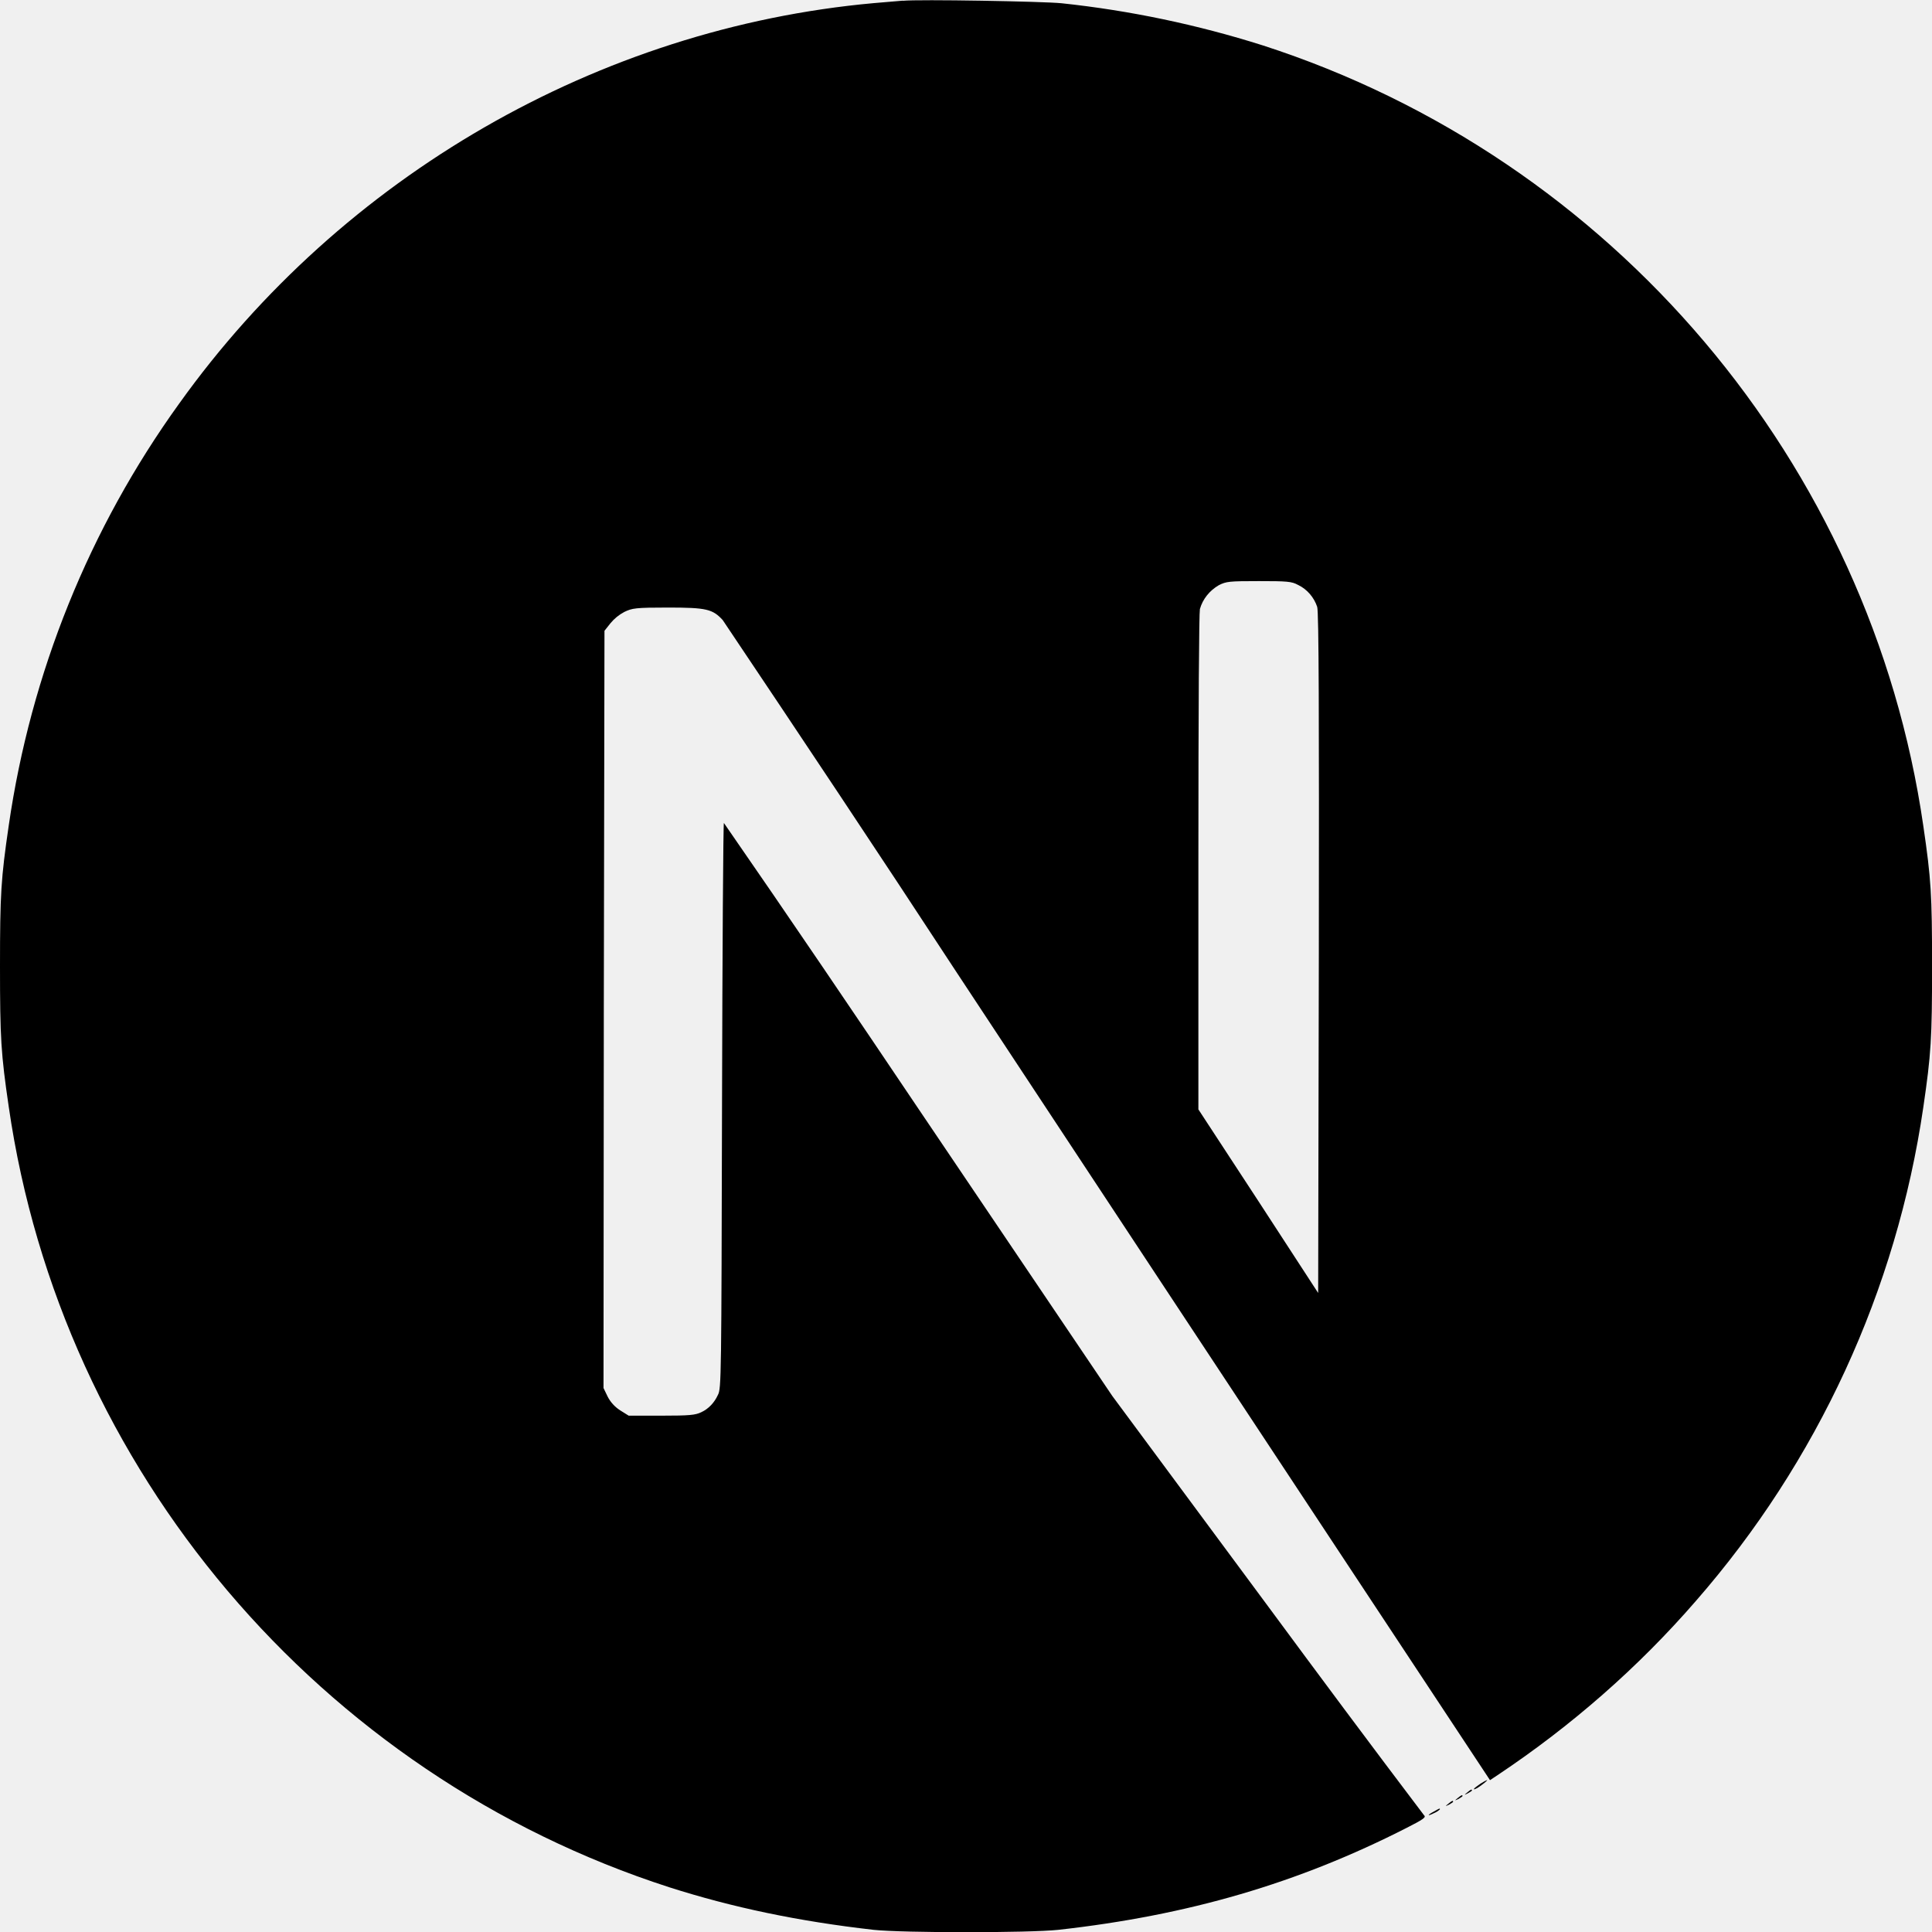
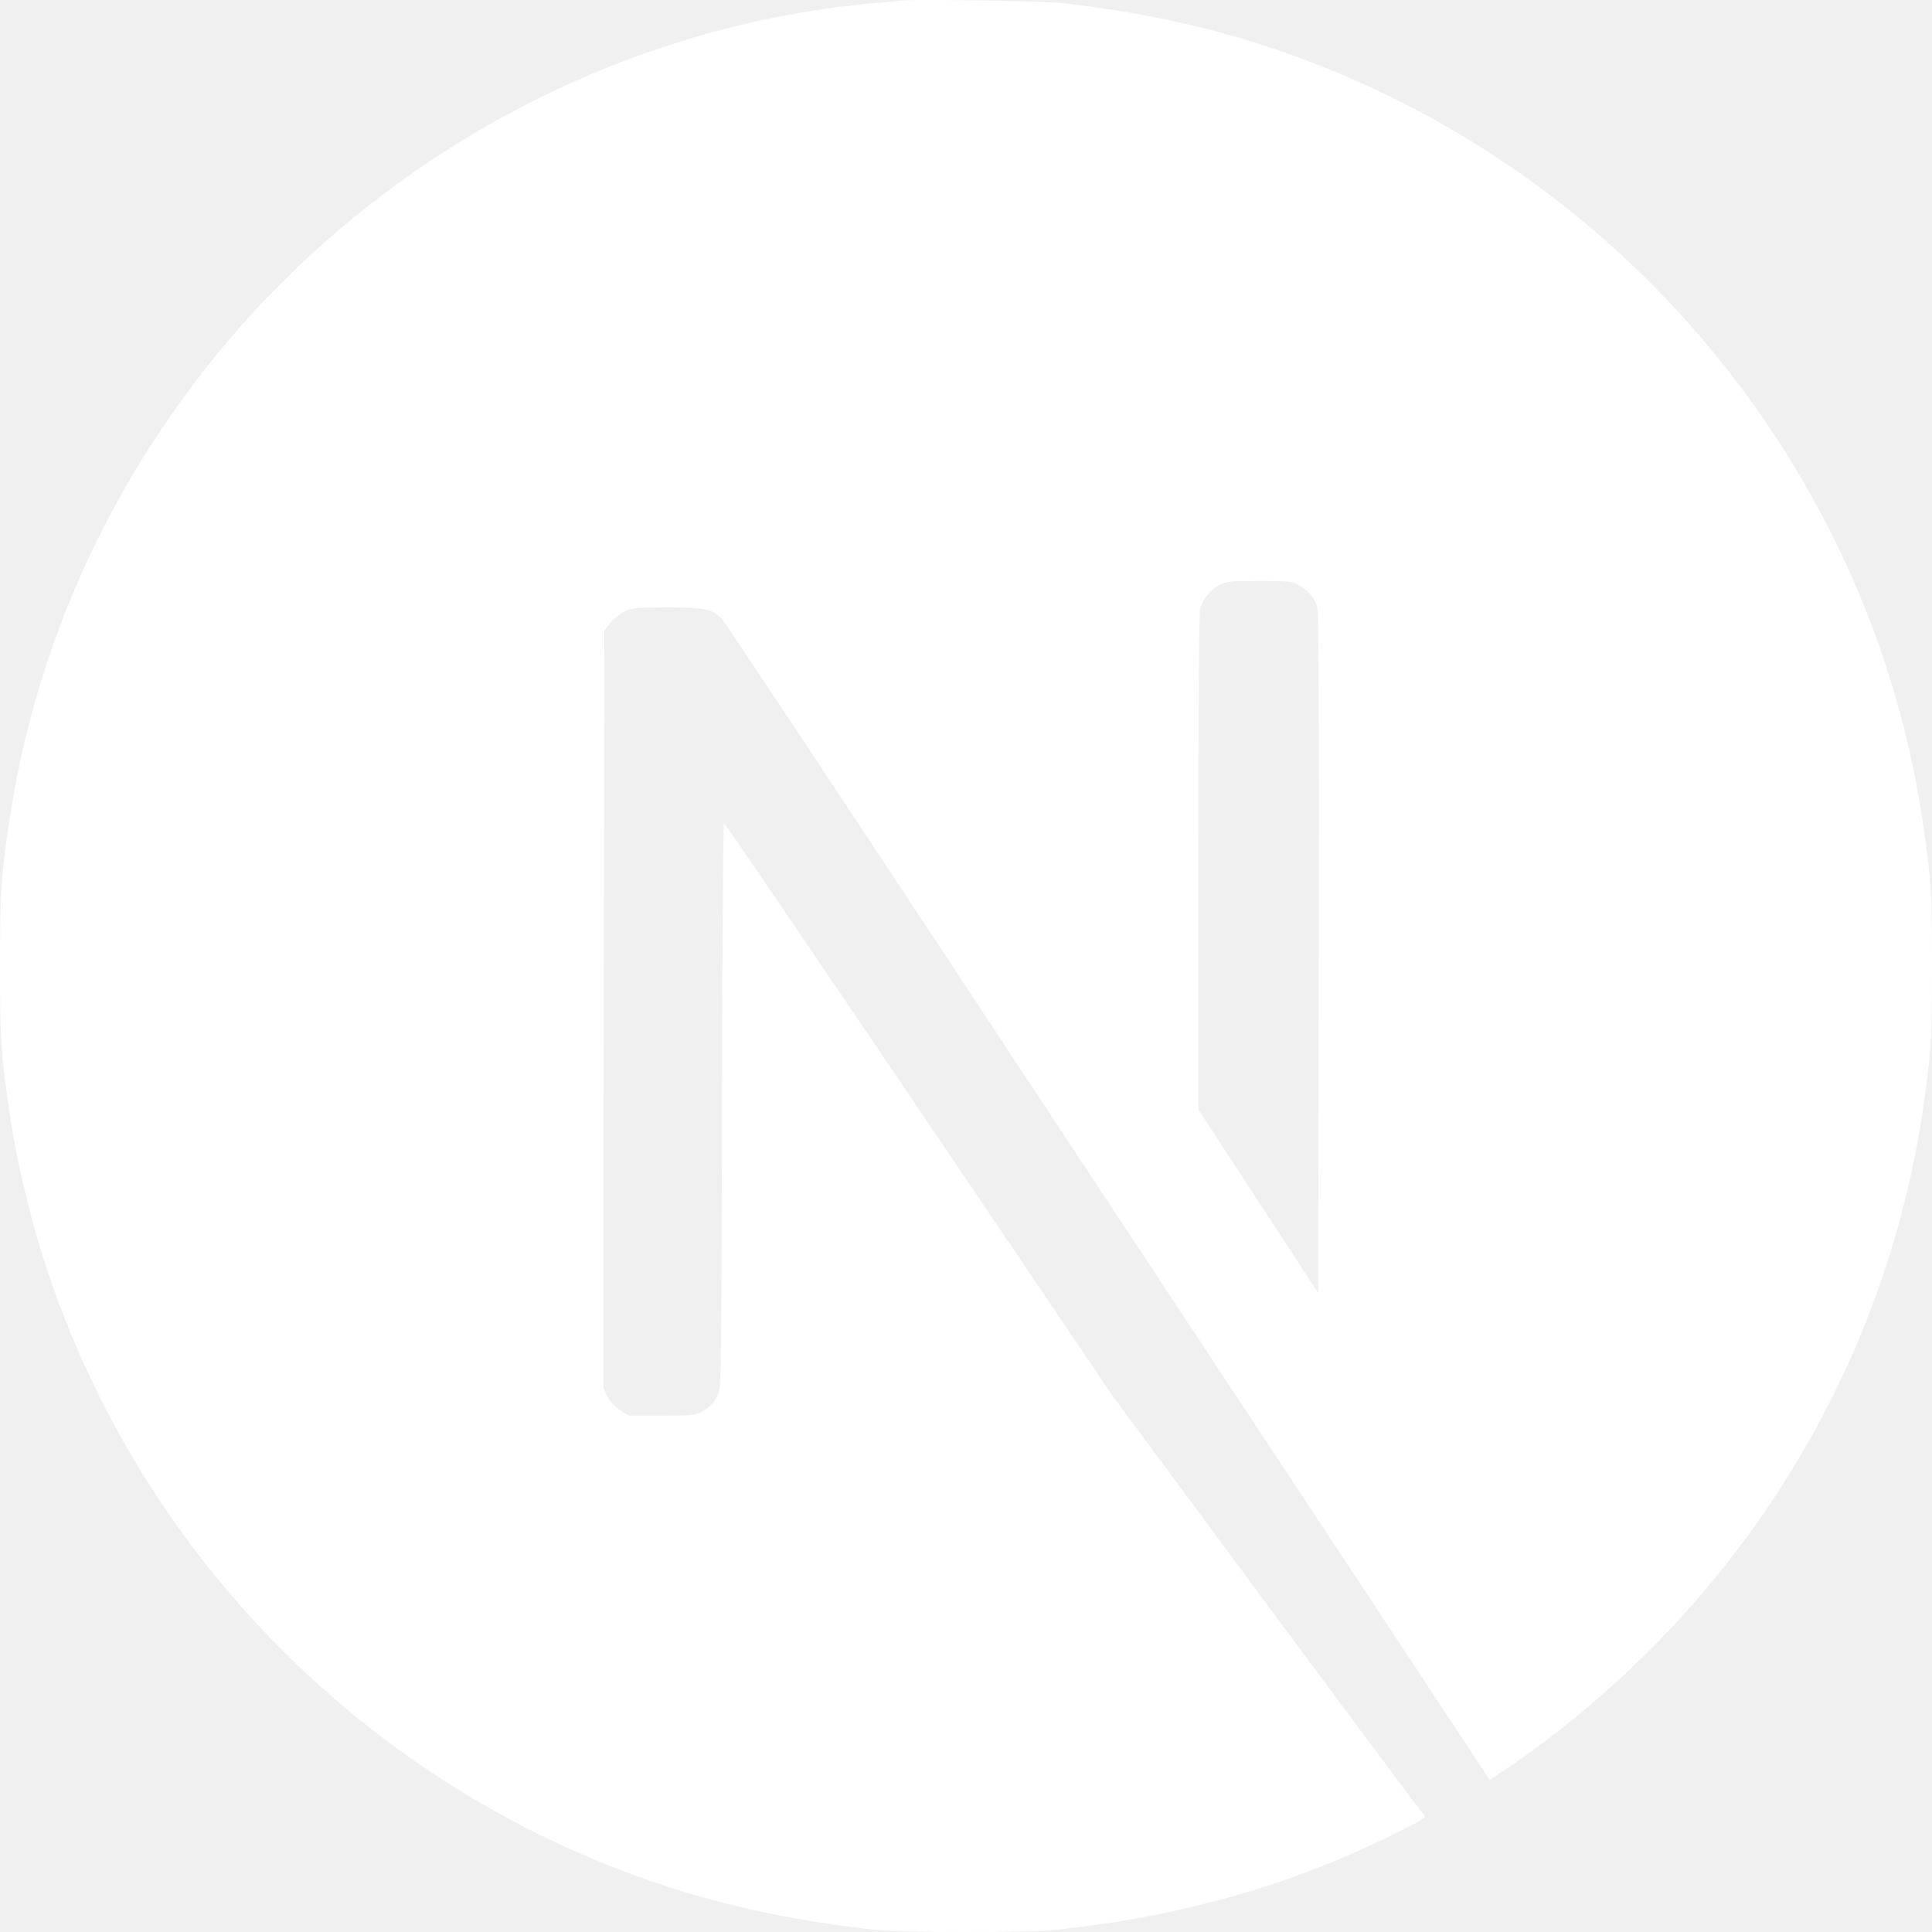
- <svg xmlns="http://www.w3.org/2000/svg" height="32" viewBox="0 0 32 32" width="32">
-   <path d="m23.749 30.005c-.119.063-.109.083.005.025.037-.015.068-.036.095-.061 0-.021 0-.021-.1.036zm.24-.13c-.057.047-.057.047.011.016.036-.021.068-.041.068-.047 0-.027-.016-.021-.079.031zm.156-.094c-.057.047-.057.047.011.016.037-.021.068-.043.068-.048 0-.025-.016-.02-.079.032zm.158-.093c-.057.047-.057.047.009.015.037-.02.068-.041.068-.047 0-.025-.016-.02-.077.032zm.213-.141c-.109.073-.147.12-.047.068.067-.041.181-.131.161-.131-.043.016-.079.043-.115.063zm-9.563-29.536c-.073.005-.292.025-.484.041-4.548.412-8.803 2.86-11.5 6.631-1.491 2.067-2.459 4.468-2.824 6.989-.129.88-.145 1.14-.145 2.333 0 1.192.016 1.448.145 2.328.871 6.011 5.147 11.057 10.943 12.927 1.043.333 2.136.563 3.381.704.484.052 2.577.052 3.061 0 2.152-.24 3.969-.771 5.767-1.688.276-.14.328-.177.291-.208-.88-1.161-1.744-2.323-2.609-3.495l-2.557-3.453-3.203-4.745c-1.068-1.588-2.14-3.172-3.229-4.744-.011 0-.025 2.109-.031 4.681-.011 4.505-.011 4.688-.068 4.792-.057.125-.151.229-.276.287-.099.047-.188.057-.661.057h-.541l-.141-.088c-.088-.057-.161-.136-.208-.229l-.068-.141.005-6.271.011-6.271.099-.125c.063-.077.141-.14.229-.187.131-.063.183-.073.724-.073.635 0 .74.025.907.208 1.296 1.932 2.588 3.869 3.859 5.812 2.079 3.152 4.917 7.453 6.312 9.563l2.537 3.839.125-.083c1.219-.813 2.328-1.781 3.285-2.885 2.016-2.308 3.324-5.147 3.767-8.177.129-.88.145-1.141.145-2.333 0-1.193-.016-1.448-.145-2.328-.871-6.011-5.147-11.057-10.943-12.928-1.084-.343-2.199-.577-3.328-.697-.303-.031-2.371-.068-2.631-.041zm6.547 9.677c.151.072.265.208.317.364.027.084.032 1.823.027 5.74l-.011 5.624-.989-1.52-.995-1.521v-4.083c0-2.647.011-4.131.025-4.204.047-.167.161-.307.313-.395.124-.063.172-.068.667-.068.463 0 .541.005.645.063z" />
+ <svg xmlns="http://www.w3.org/2000/svg" width="800px" height="800px" viewBox="0 0 256 256" version="1.1" preserveAspectRatio="xMidYMid" fill="#000000">
+   <g id="SVGRepo_bgCarrier" stroke-width="0" />
+   <g id="SVGRepo_tracerCarrier" stroke-linecap="round" stroke-linejoin="round" />
+   <g id="SVGRepo_iconCarrier">
+     <g>
+       <path d="M119.617,0.069 C119.066,0.119 117.315,0.294 115.738,0.419 C79.378,3.697 45.319,23.313 23.748,53.463 C11.736,70.227 4.054,89.243 1.151,109.385 C0.125,116.415 0,118.492 0,128.025 C0,137.558 0.125,139.635 1.151,146.666 C8.108,194.73 42.316,235.114 88.712,250.076 C97.02,252.754 105.778,254.58 115.738,255.681 C119.617,256.106 136.383,256.106 140.262,255.681 C157.454,253.779 172.018,249.526 186.382,242.195 C188.584,241.069 189.01,240.769 188.709,240.518 C188.509,240.368 179.125,227.783 167.864,212.57 L147.394,184.922 L121.744,146.966 C107.63,126.098 96.019,109.034 95.919,109.034 C95.819,109.009 95.718,125.873 95.668,146.465 C95.593,182.52 95.568,183.971 95.118,184.822 C94.467,186.048 93.967,186.549 92.916,187.099 C92.115,187.499 91.414,187.574 87.636,187.574 L83.306,187.574 L82.155,186.849 C81.404,186.373 80.854,185.748 80.479,185.022 L79.953,183.896 L80.003,133.73 L80.078,83.538 L80.854,82.562 C81.254,82.037 82.105,81.361 82.706,81.036 C83.732,80.536 84.132,80.486 88.461,80.486 C93.566,80.486 94.417,80.686 95.743,82.137 C96.119,82.537 110.007,103.455 126.624,128.651 C143.24,153.846 165.962,188.25 177.123,205.139 L197.393,235.84 L198.419,235.164 C207.503,229.259 217.112,220.852 224.719,212.095 C240.91,193.504 251.345,170.836 254.849,146.666 C255.875,139.635 256,137.558 256,128.025 C256,118.492 255.875,116.415 254.849,109.385 C247.892,61.32 213.684,20.936 167.288,5.974 C159.105,3.322 150.397,1.495 140.637,0.394 C138.235,0.144 121.694,-0.131 119.617,0.069 L119.617,0.069 Z M172.018,77.483 C173.219,78.084 174.195,79.235 174.545,80.436 C174.746,81.086 174.796,94.998 174.746,126.349 L174.671,171.336 L166.738,159.176 L158.78,147.016 L158.78,114.314 C158.78,93.171 158.88,81.286 159.03,80.711 C159.431,79.31 160.307,78.209 161.508,77.558 C162.534,77.033 162.909,76.983 166.838,76.983 C170.542,76.983 171.192,77.033 172.018,77.483 Z" fill="#ffffff"> </path>
+     </g>
+   </g>
</svg>
